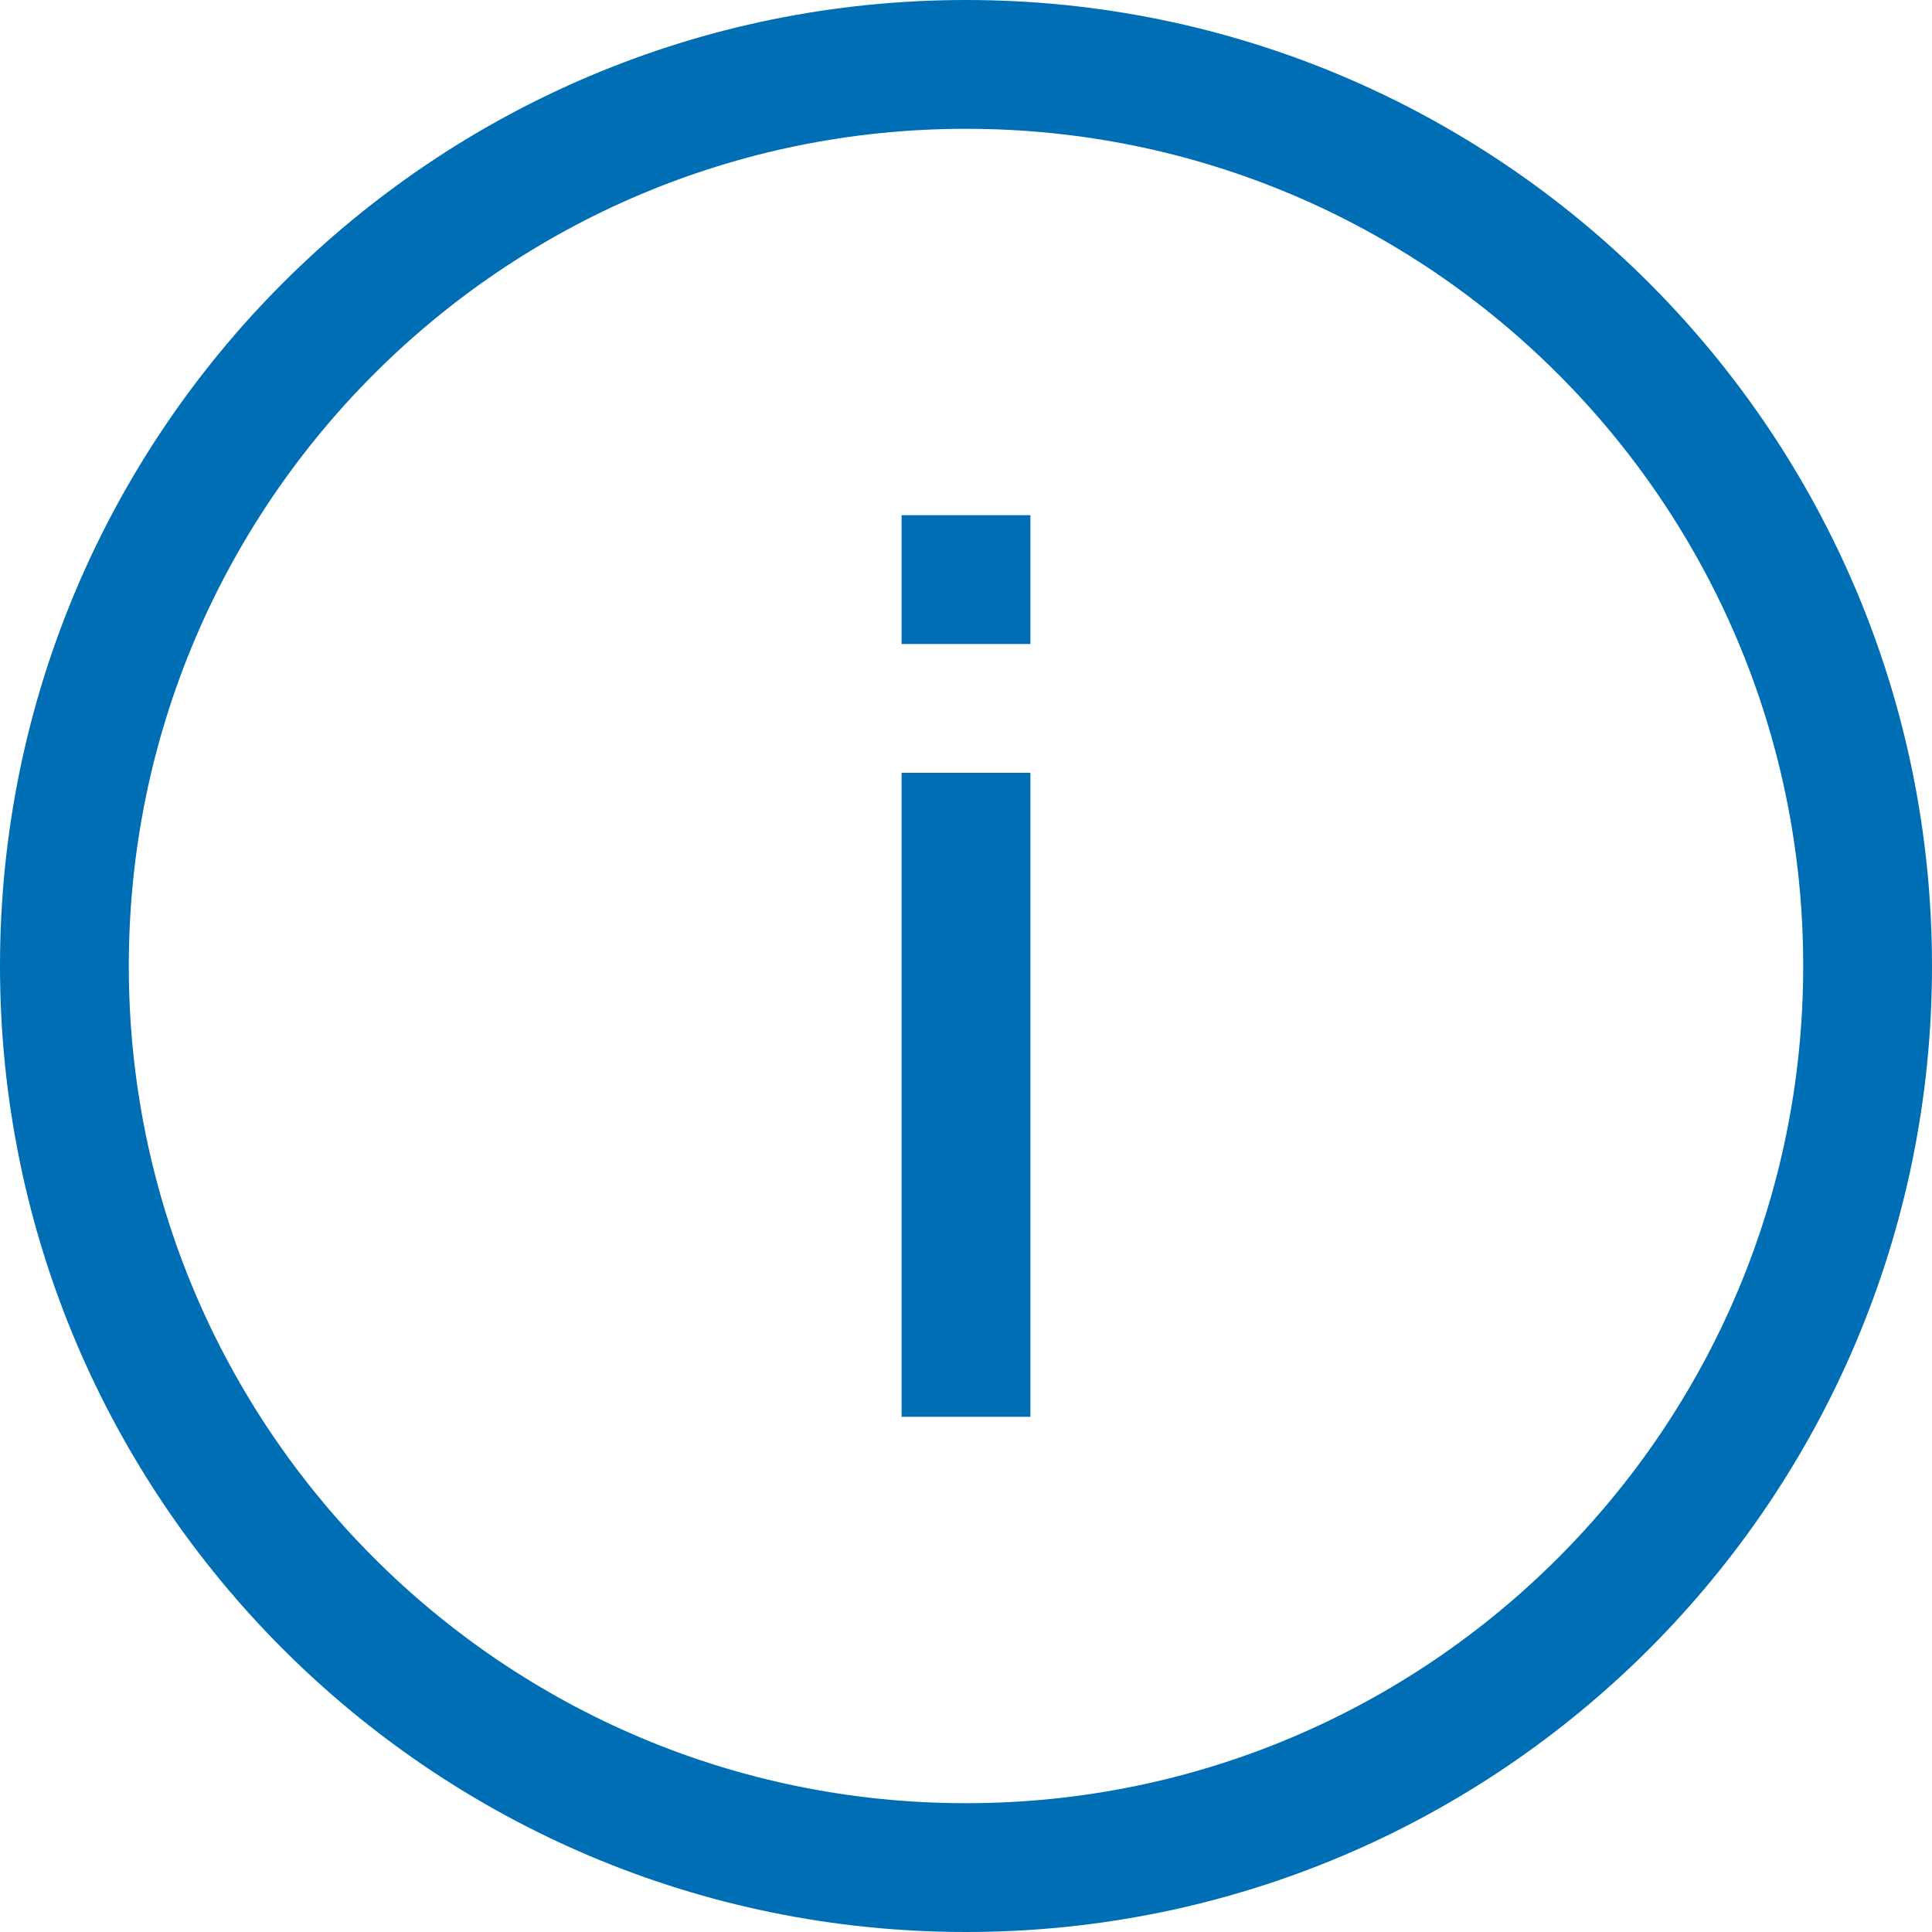
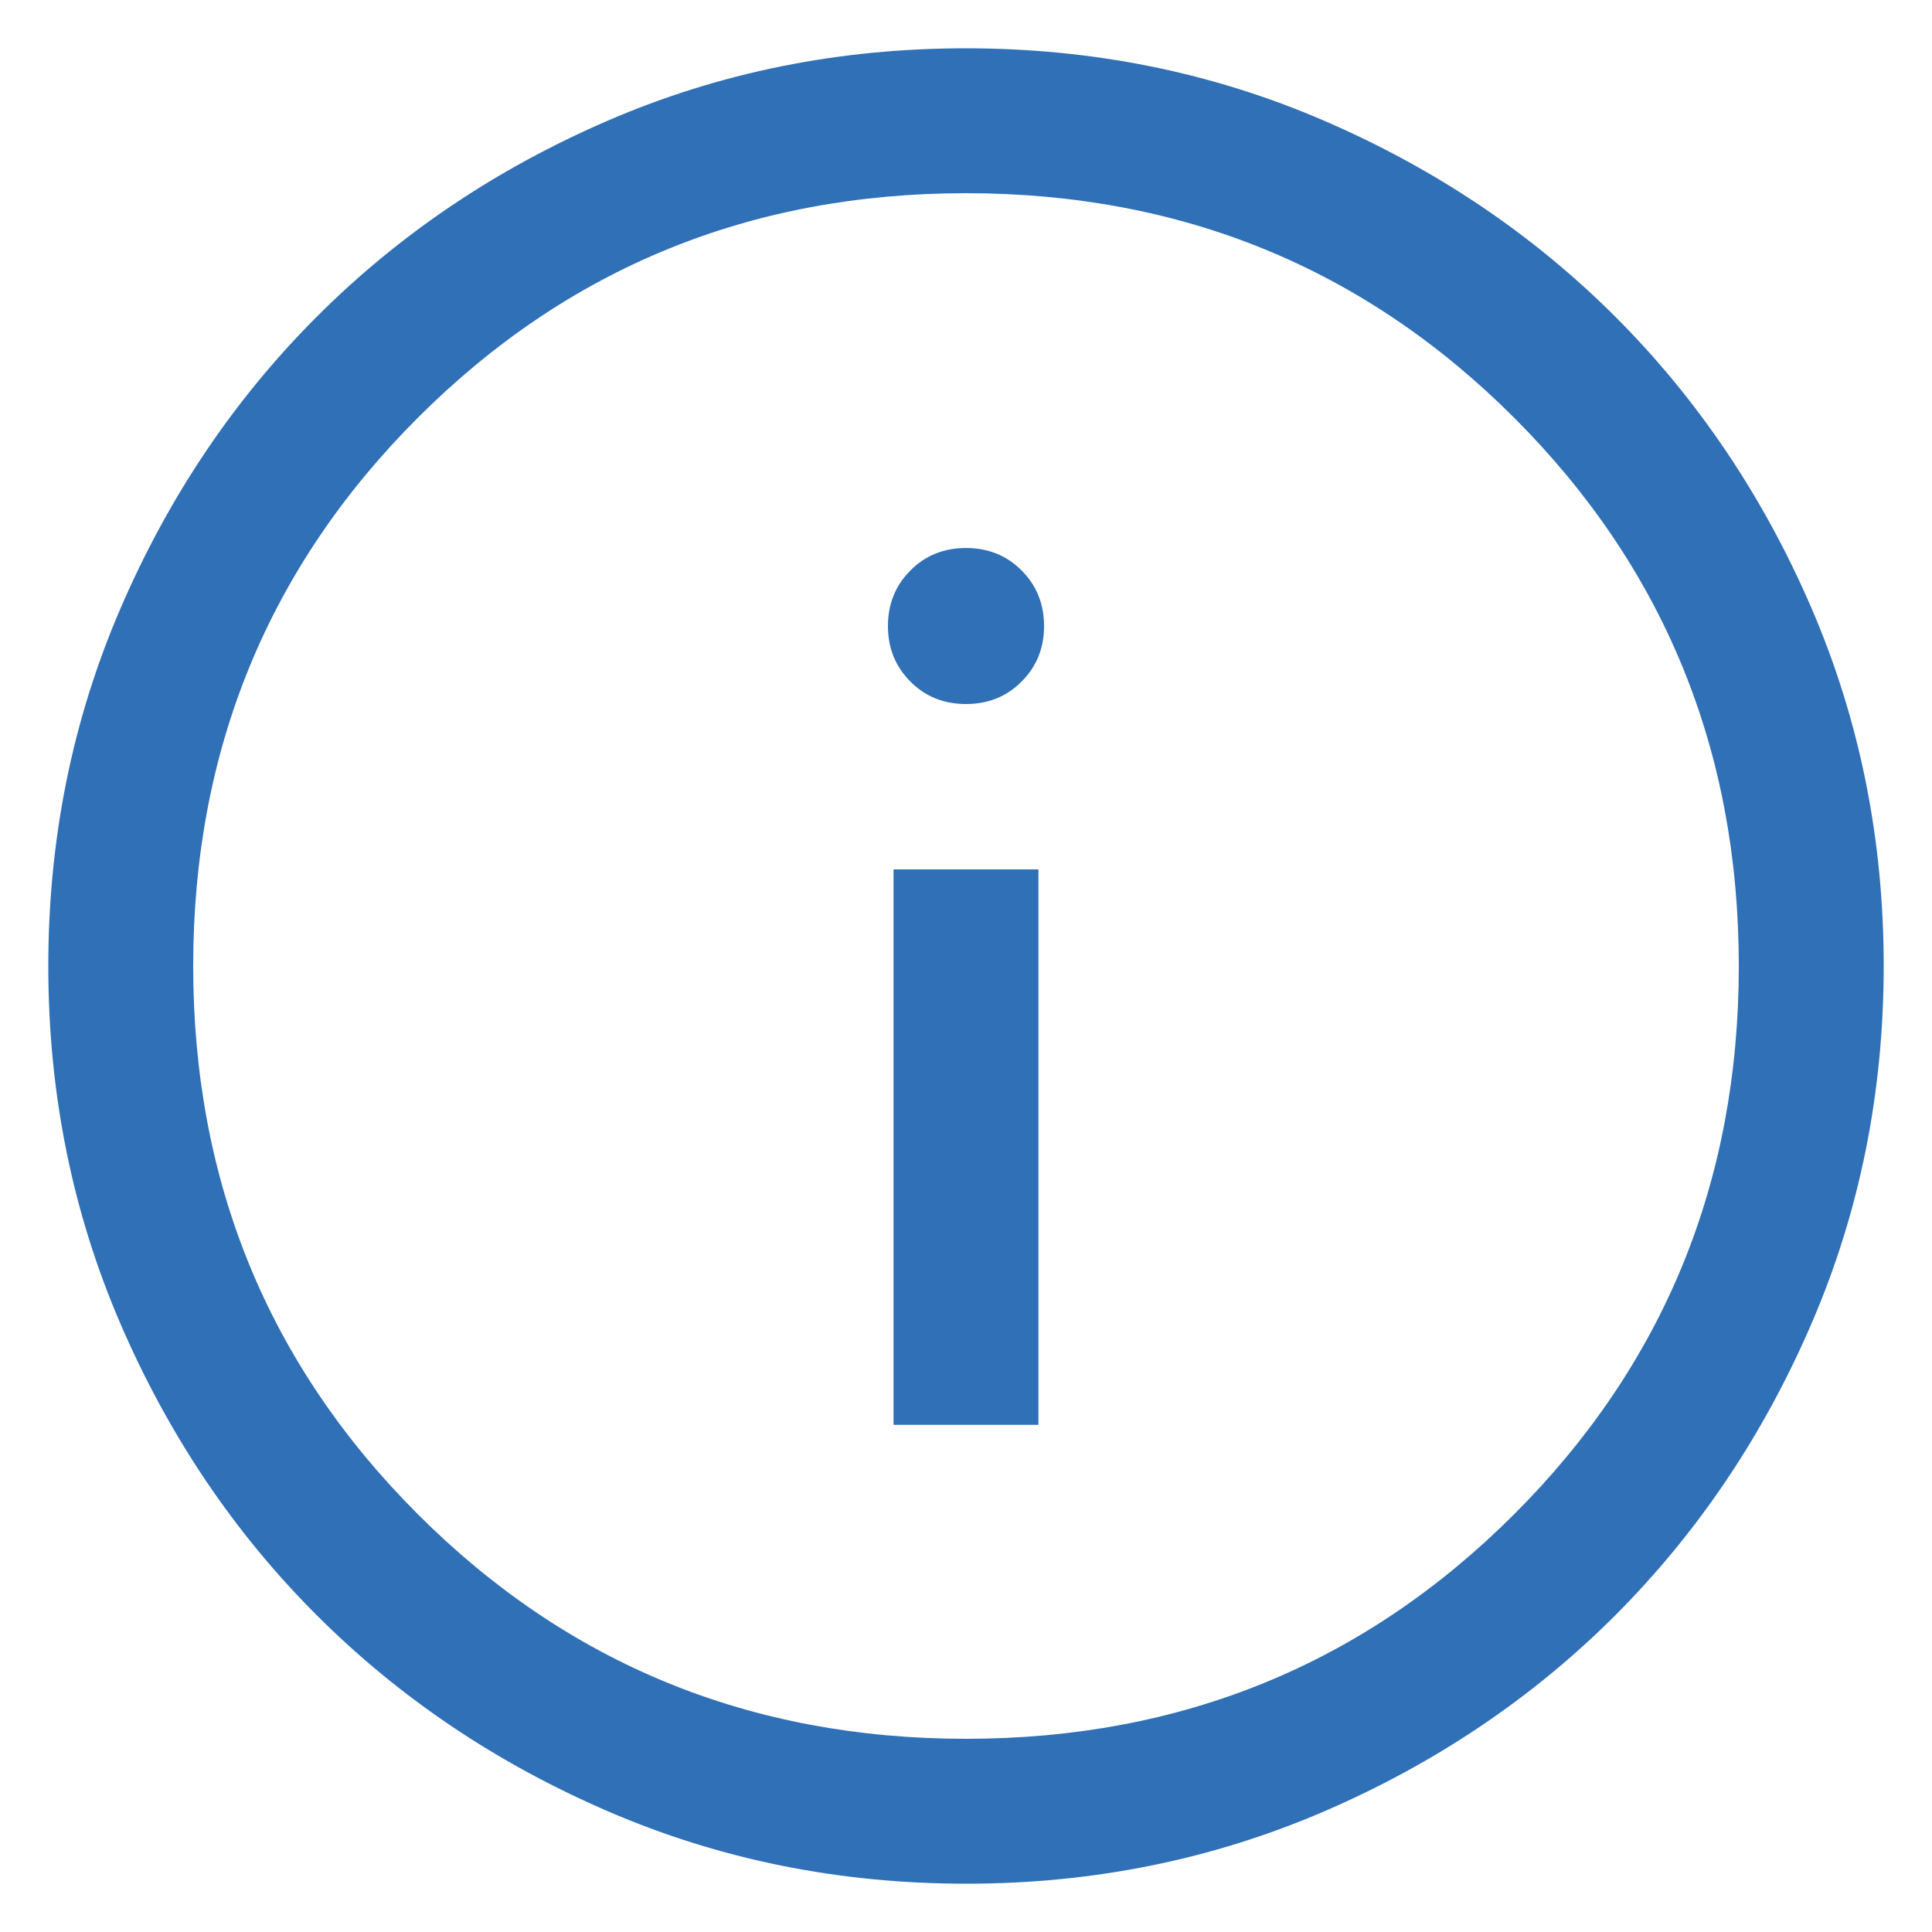
- <svg xmlns="http://www.w3.org/2000/svg" width="15px" height="15px" viewBox="0 0 15 15" version="1.1">
-   <defs />
-   <g id="Buttons&amp;Icons" stroke="none" stroke-width="1" fill="none" fill-rule="evenodd">
-     <g id="eID" transform="translate(-190, -164)">
-       <g id="icon_info" transform="translate(190, 164)">
-         <circle id="Oval" stroke="#006EB5" stroke-width="1" cx="7.5" cy="7.5" r="7" />
-         <rect id="Rectangle-2" fill="#006EB5" fill-rule="evenodd" x="7" y="6" width="1" height="5" />
-         <rect id="Rectangle" fill="#006EB5" fill-rule="evenodd" x="7" y="4" width="1" height="1" />
-       </g>
-     </g>
-   </g>
+ <svg xmlns="http://www.w3.org/2000/svg" width="20" height="20" viewBox="0 0 20 20" fill="none">
+   <path d="M9.25 14.75H10.75V9H9.25V14.75ZM10 7.288C10.229 7.288 10.421 7.211 10.575 7.056C10.73 6.901 10.808 6.71 10.808 6.481C10.808 6.252 10.73 6.06 10.575 5.905C10.421 5.75 10.229 5.673 10 5.673C9.771 5.673 9.579 5.75 9.425 5.905C9.27 6.06 9.192 6.252 9.192 6.481C9.192 6.71 9.27 6.901 9.425 7.056C9.579 7.211 9.771 7.288 10 7.288ZM10.002 19.5C8.688 19.5 7.453 19.251 6.297 18.752C5.14 18.253 4.135 17.576 3.28 16.722C2.424 15.867 1.747 14.862 1.248 13.706C0.749 12.55 0.5 11.316 0.5 10.002C0.5 8.688 0.749 7.453 1.248 6.297C1.747 5.14 2.423 4.135 3.278 3.28C4.133 2.424 5.138 1.747 6.294 1.248C7.45 0.749 8.684 0.5 9.998 0.5C11.312 0.5 12.547 0.749 13.703 1.248C14.86 1.747 15.865 2.423 16.721 3.278C17.576 4.133 18.253 5.138 18.752 6.294C19.25 7.45 19.5 8.684 19.5 9.998C19.5 11.312 19.251 12.547 18.752 13.703C18.253 14.86 17.576 15.865 16.722 16.721C15.867 17.576 14.862 18.253 13.706 18.752C12.55 19.25 11.316 19.5 10.002 19.5ZM10 18C12.233 18 14.125 17.225 15.675 15.675C17.225 14.125 18 12.233 18 10C18 7.767 17.225 5.875 15.675 4.325C14.125 2.775 12.233 2 10 2C7.767 2 5.875 2.775 4.325 4.325C2.775 5.875 2 7.767 2 10C2 12.233 2.775 14.125 4.325 15.675C5.875 17.225 7.767 18 10 18Z" fill="#2F70B6" />
</svg>
